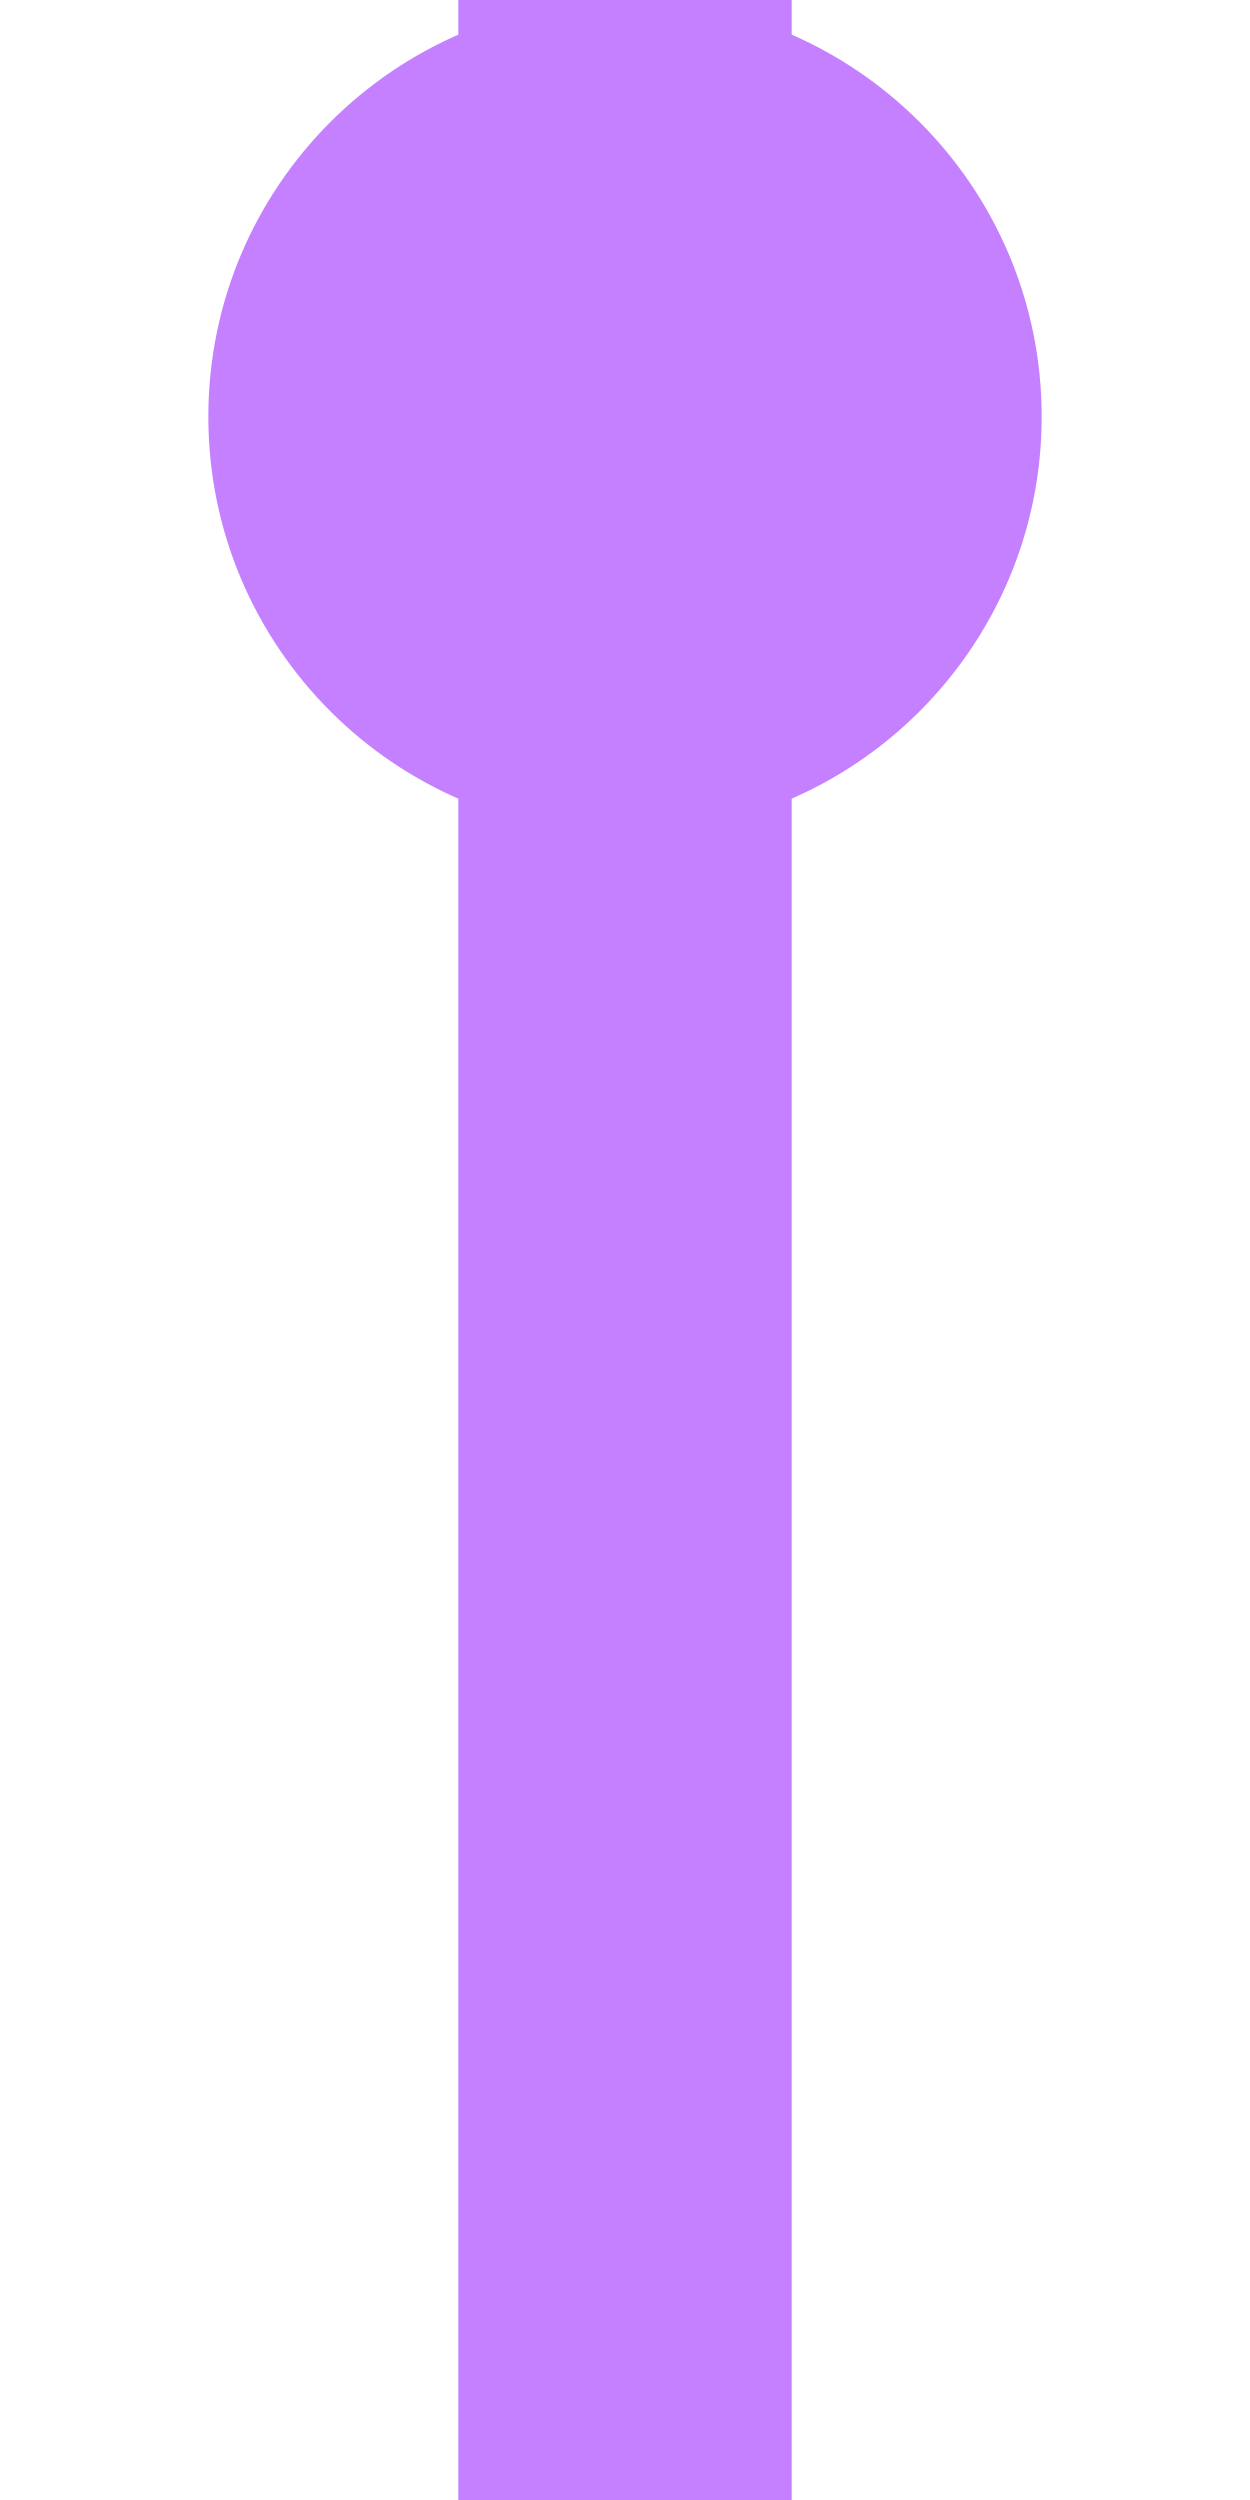
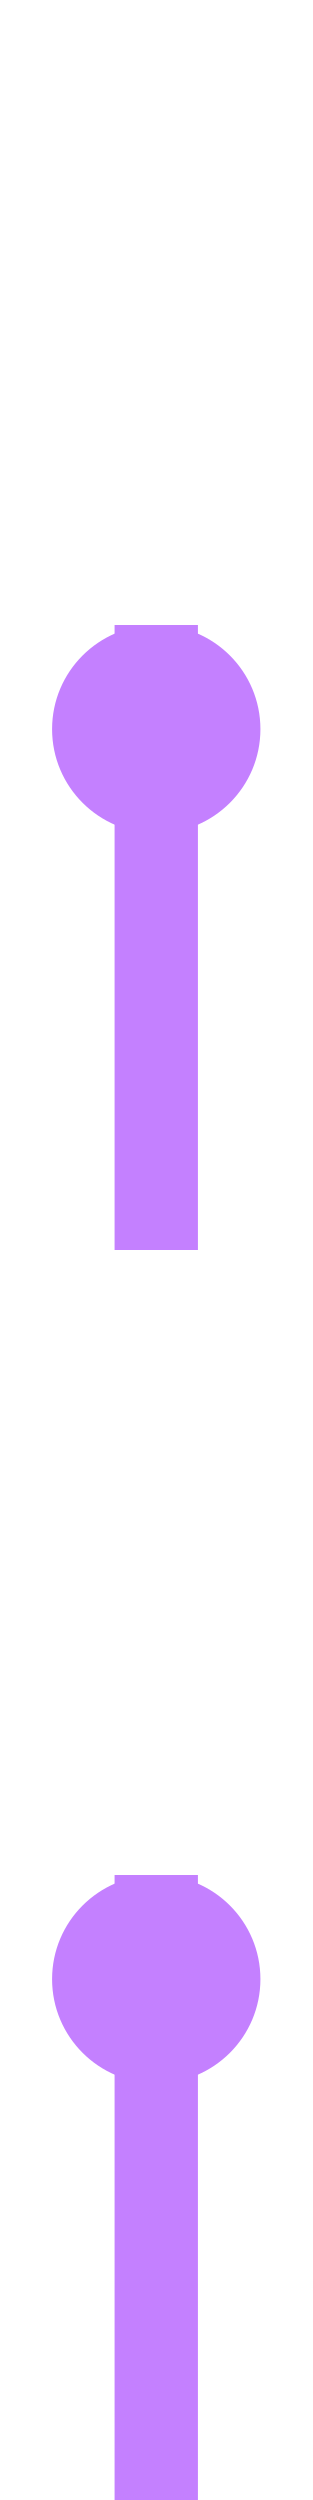
- <svg xmlns="http://www.w3.org/2000/svg" xmlns:xlink="http://www.w3.org/1999/xlink" version="1.1" width="30" height="60">
-   <symbol id="pipeline" width="30" height="60">
-     <path d="M 15,0 L 15,60" style="fill:none;stroke:#c480ff;stroke-width:8" />
-     <circle r="10" cx="15" cy="10" style="stroke:none;fill:#c480ff" />
+ <svg xmlns="http://www.w3.org/2000/svg" xmlns:xlink="http://www.w3.org/1999/xlink" version="1.1" width="30" height="240">
+   <symbol id="pipeline" width="30" height="240">
+     <path d="M 15,60 L 15,120" style="fill:none;stroke:#c480ff;stroke-width:8" />
+     <circle r="10" cx="15" cy="70" style="stroke:none;fill:#c480ff" />
+     <path d="M 15,180 L 15,240" style="fill:none;stroke:#c480ff;stroke-width:8" />
+     <circle r="10" cx="15" cy="190" style="stroke:none;fill:#c480ff" />
  </symbol>
  <use xlink:href="#pipeline" x="0" y="0" />
</svg>
